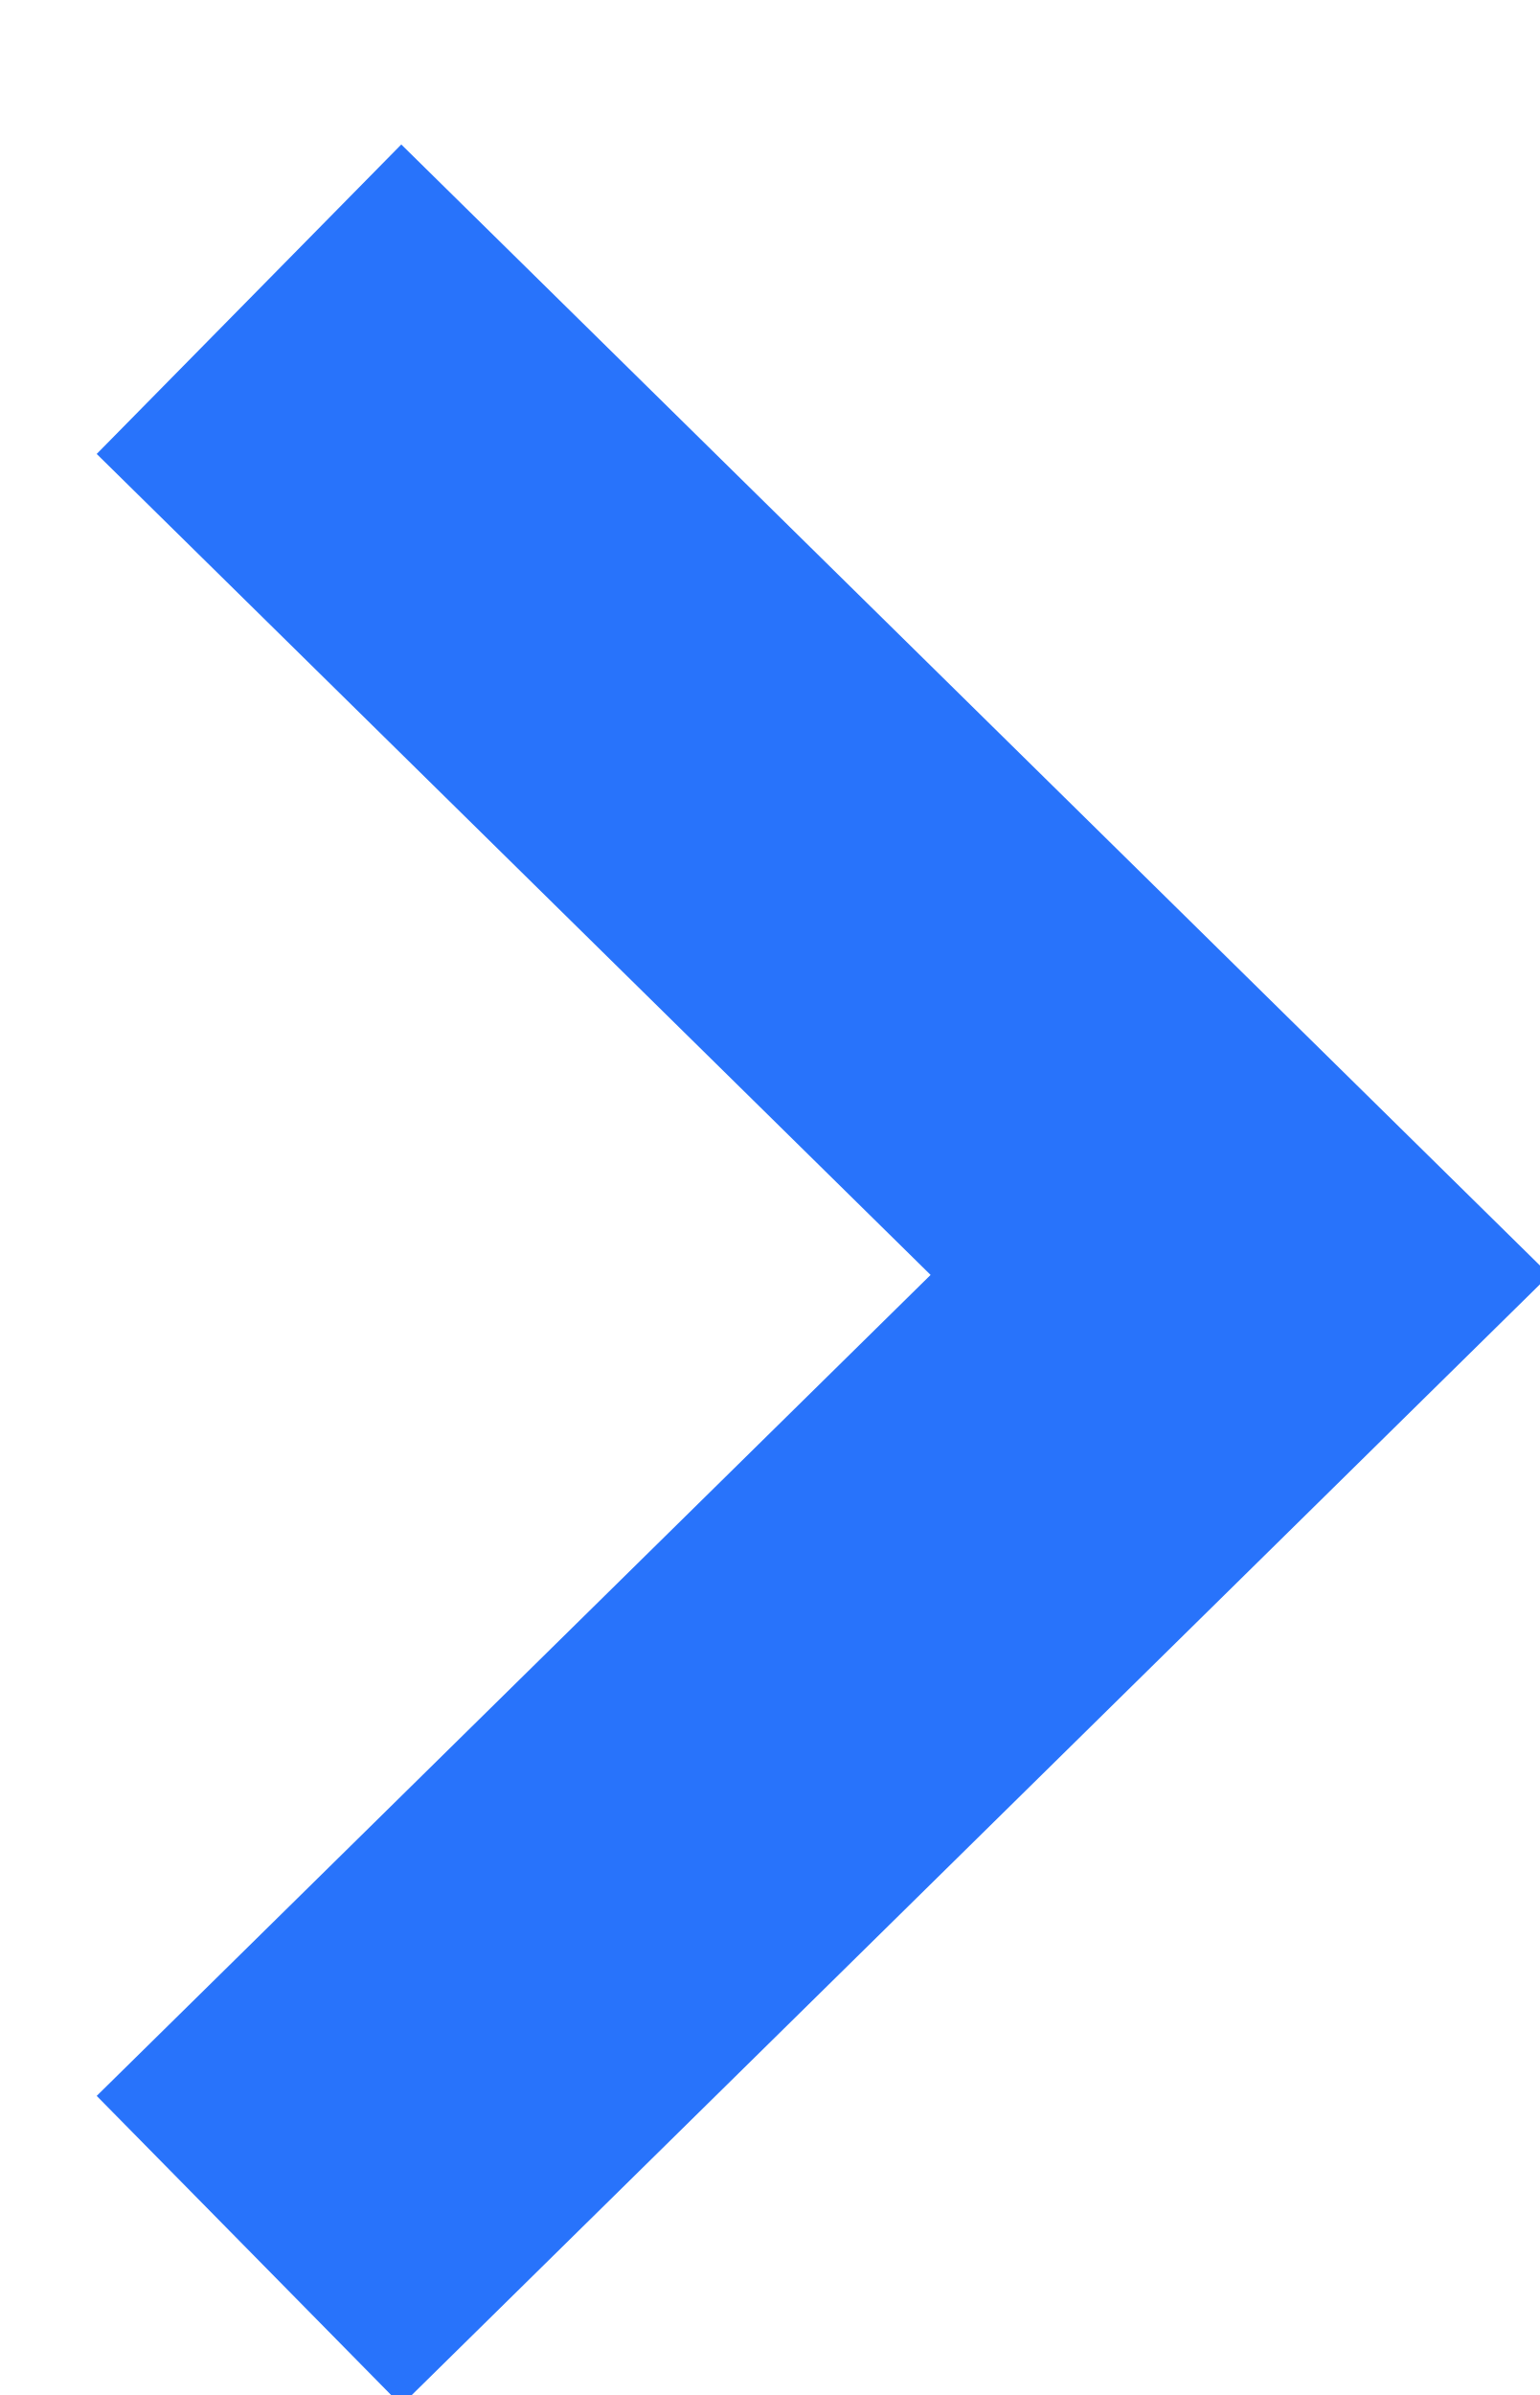
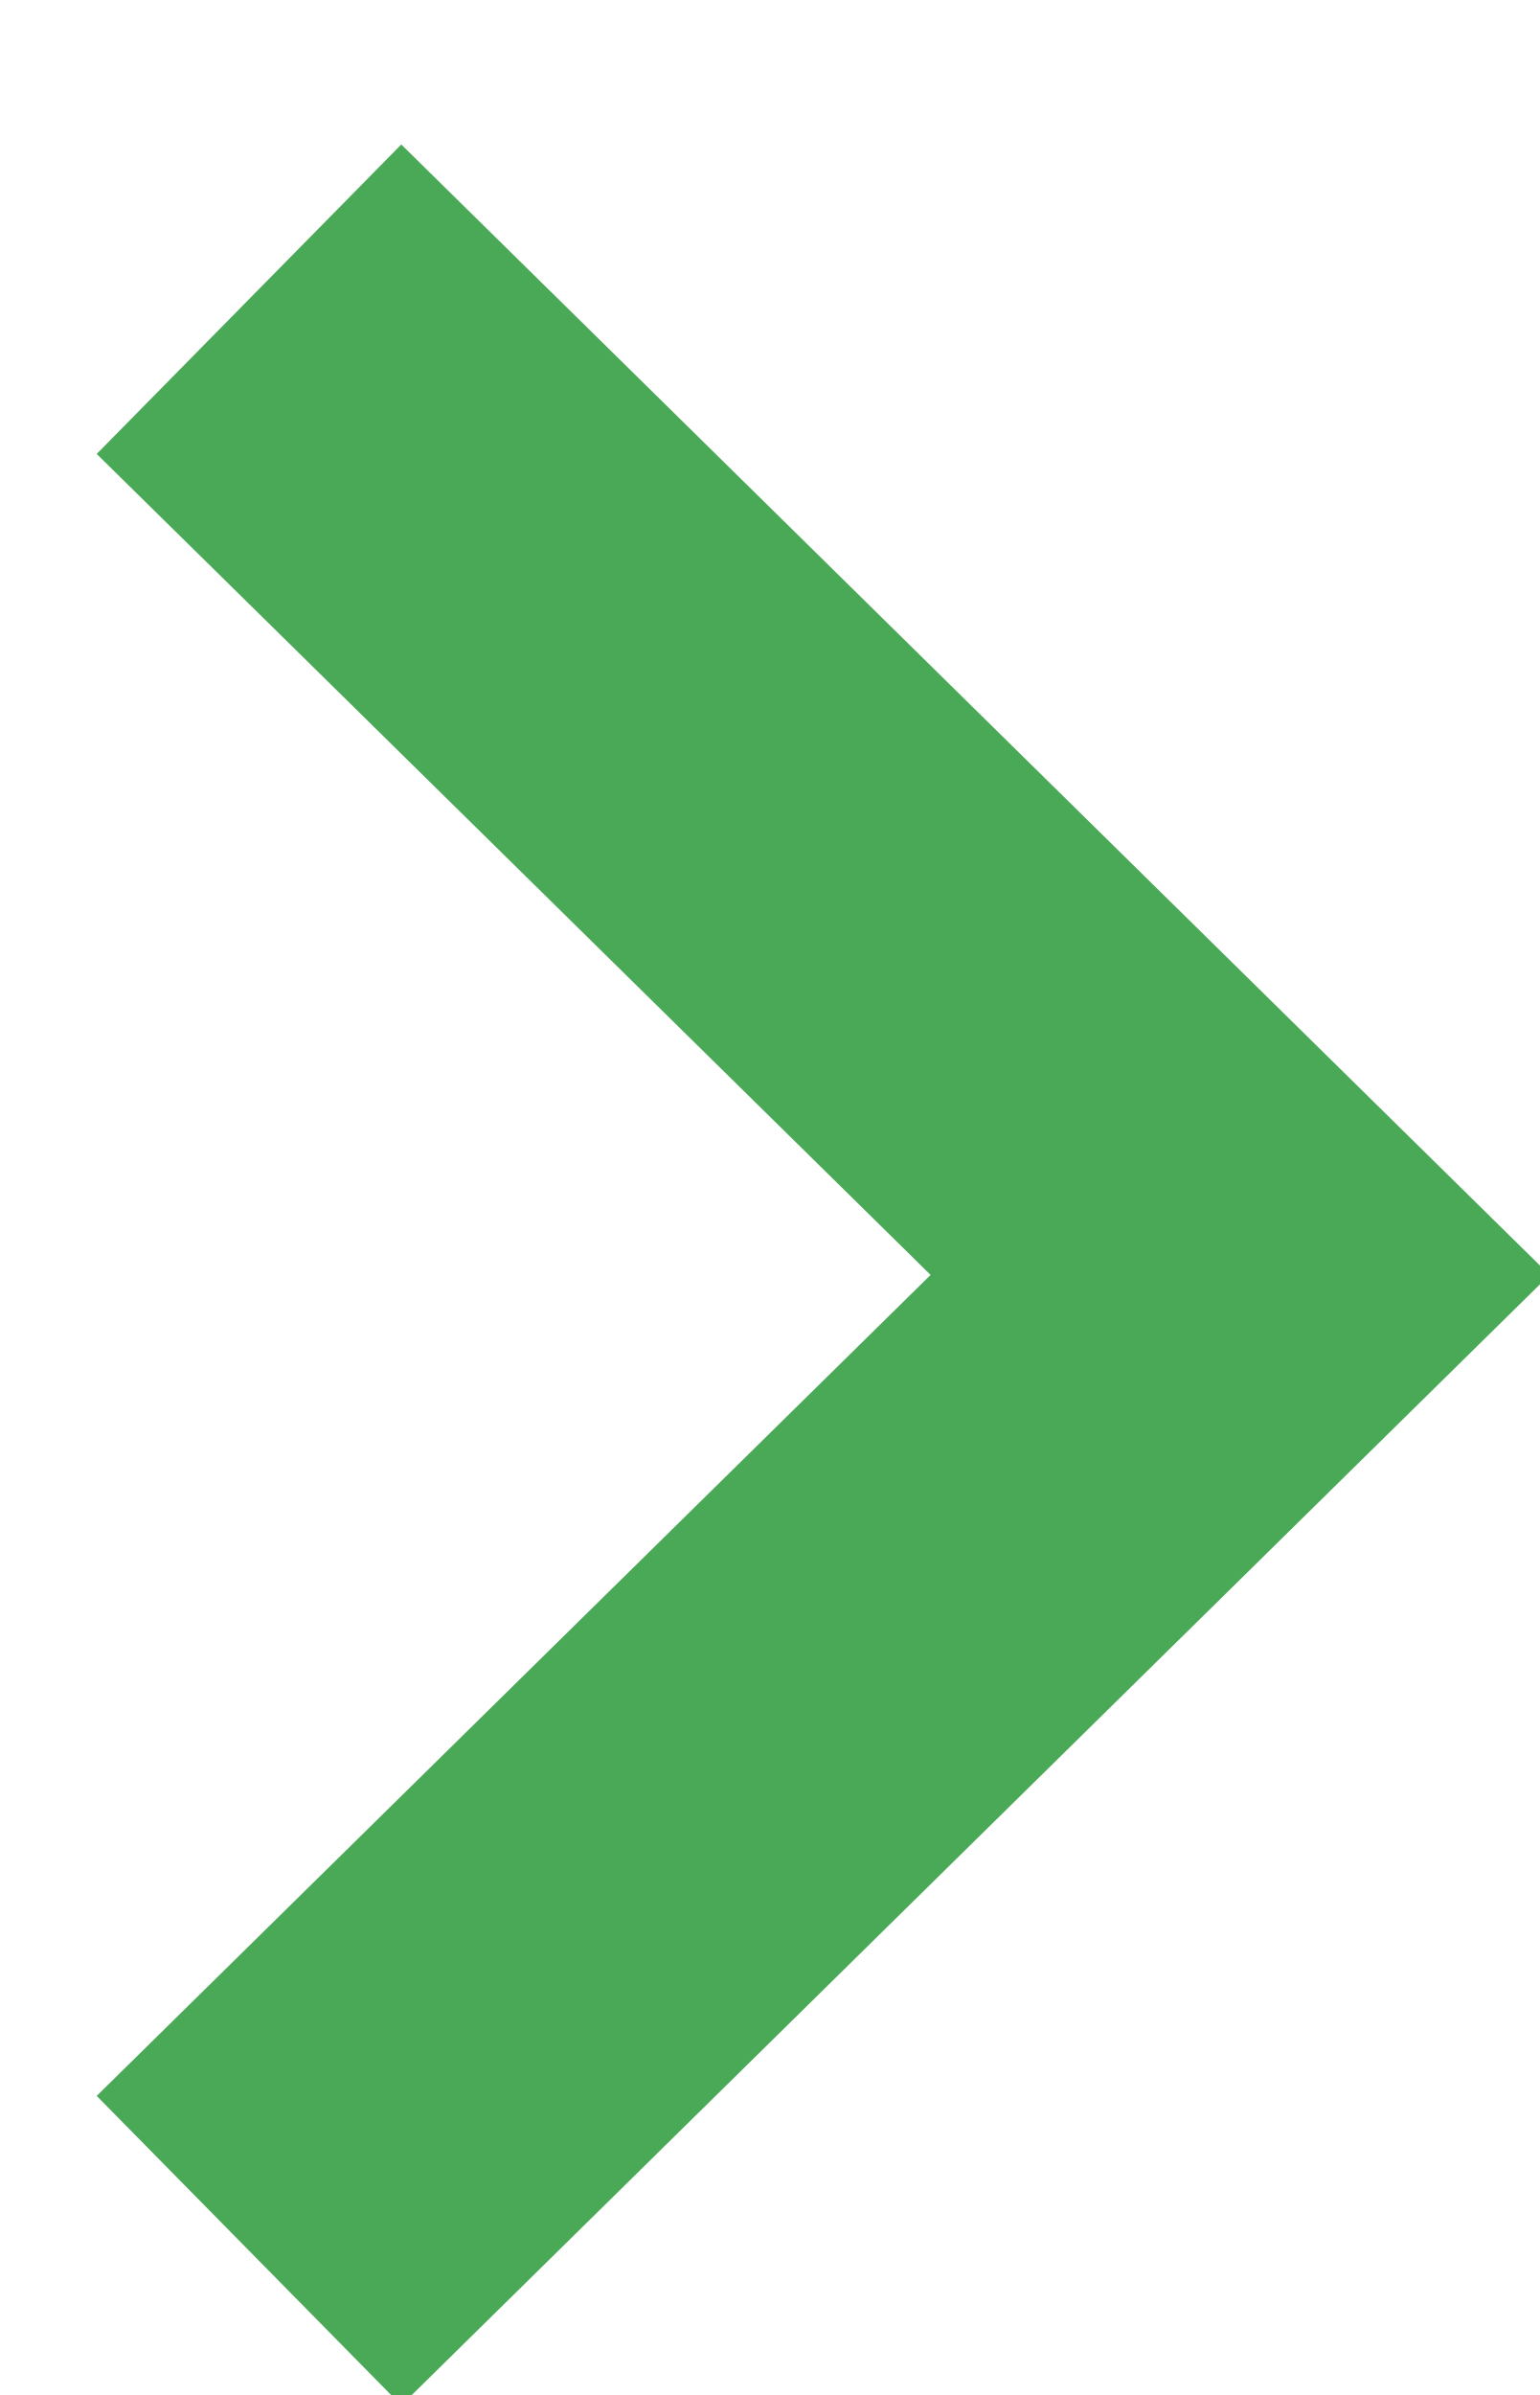
<svg xmlns="http://www.w3.org/2000/svg" width="9px" height="14px" viewBox="0 0 9 14" version="1.1">
  <g id="Page-2" stroke="none" stroke-width="1" fill="none" fill-rule="evenodd">
-     <g id="ts_01-copy-7" transform="translate(-523, -507)" fill="#2873FB" fill-rule="nonzero">
+     <g id="ts_01-copy-7" transform="translate(-523, -507)" fill="#4aa956" fill-rule="nonzero">
      <polygon id="Path" transform="translate(527.813, 514.4526) rotate(-90) translate(-527.813, -514.4526) " points="532.612 510.205 534.421 511.986 527.813 518.7 521.205 511.986 523.014 510.205 527.813 515.081" />
    </g>
  </g>
</svg>
